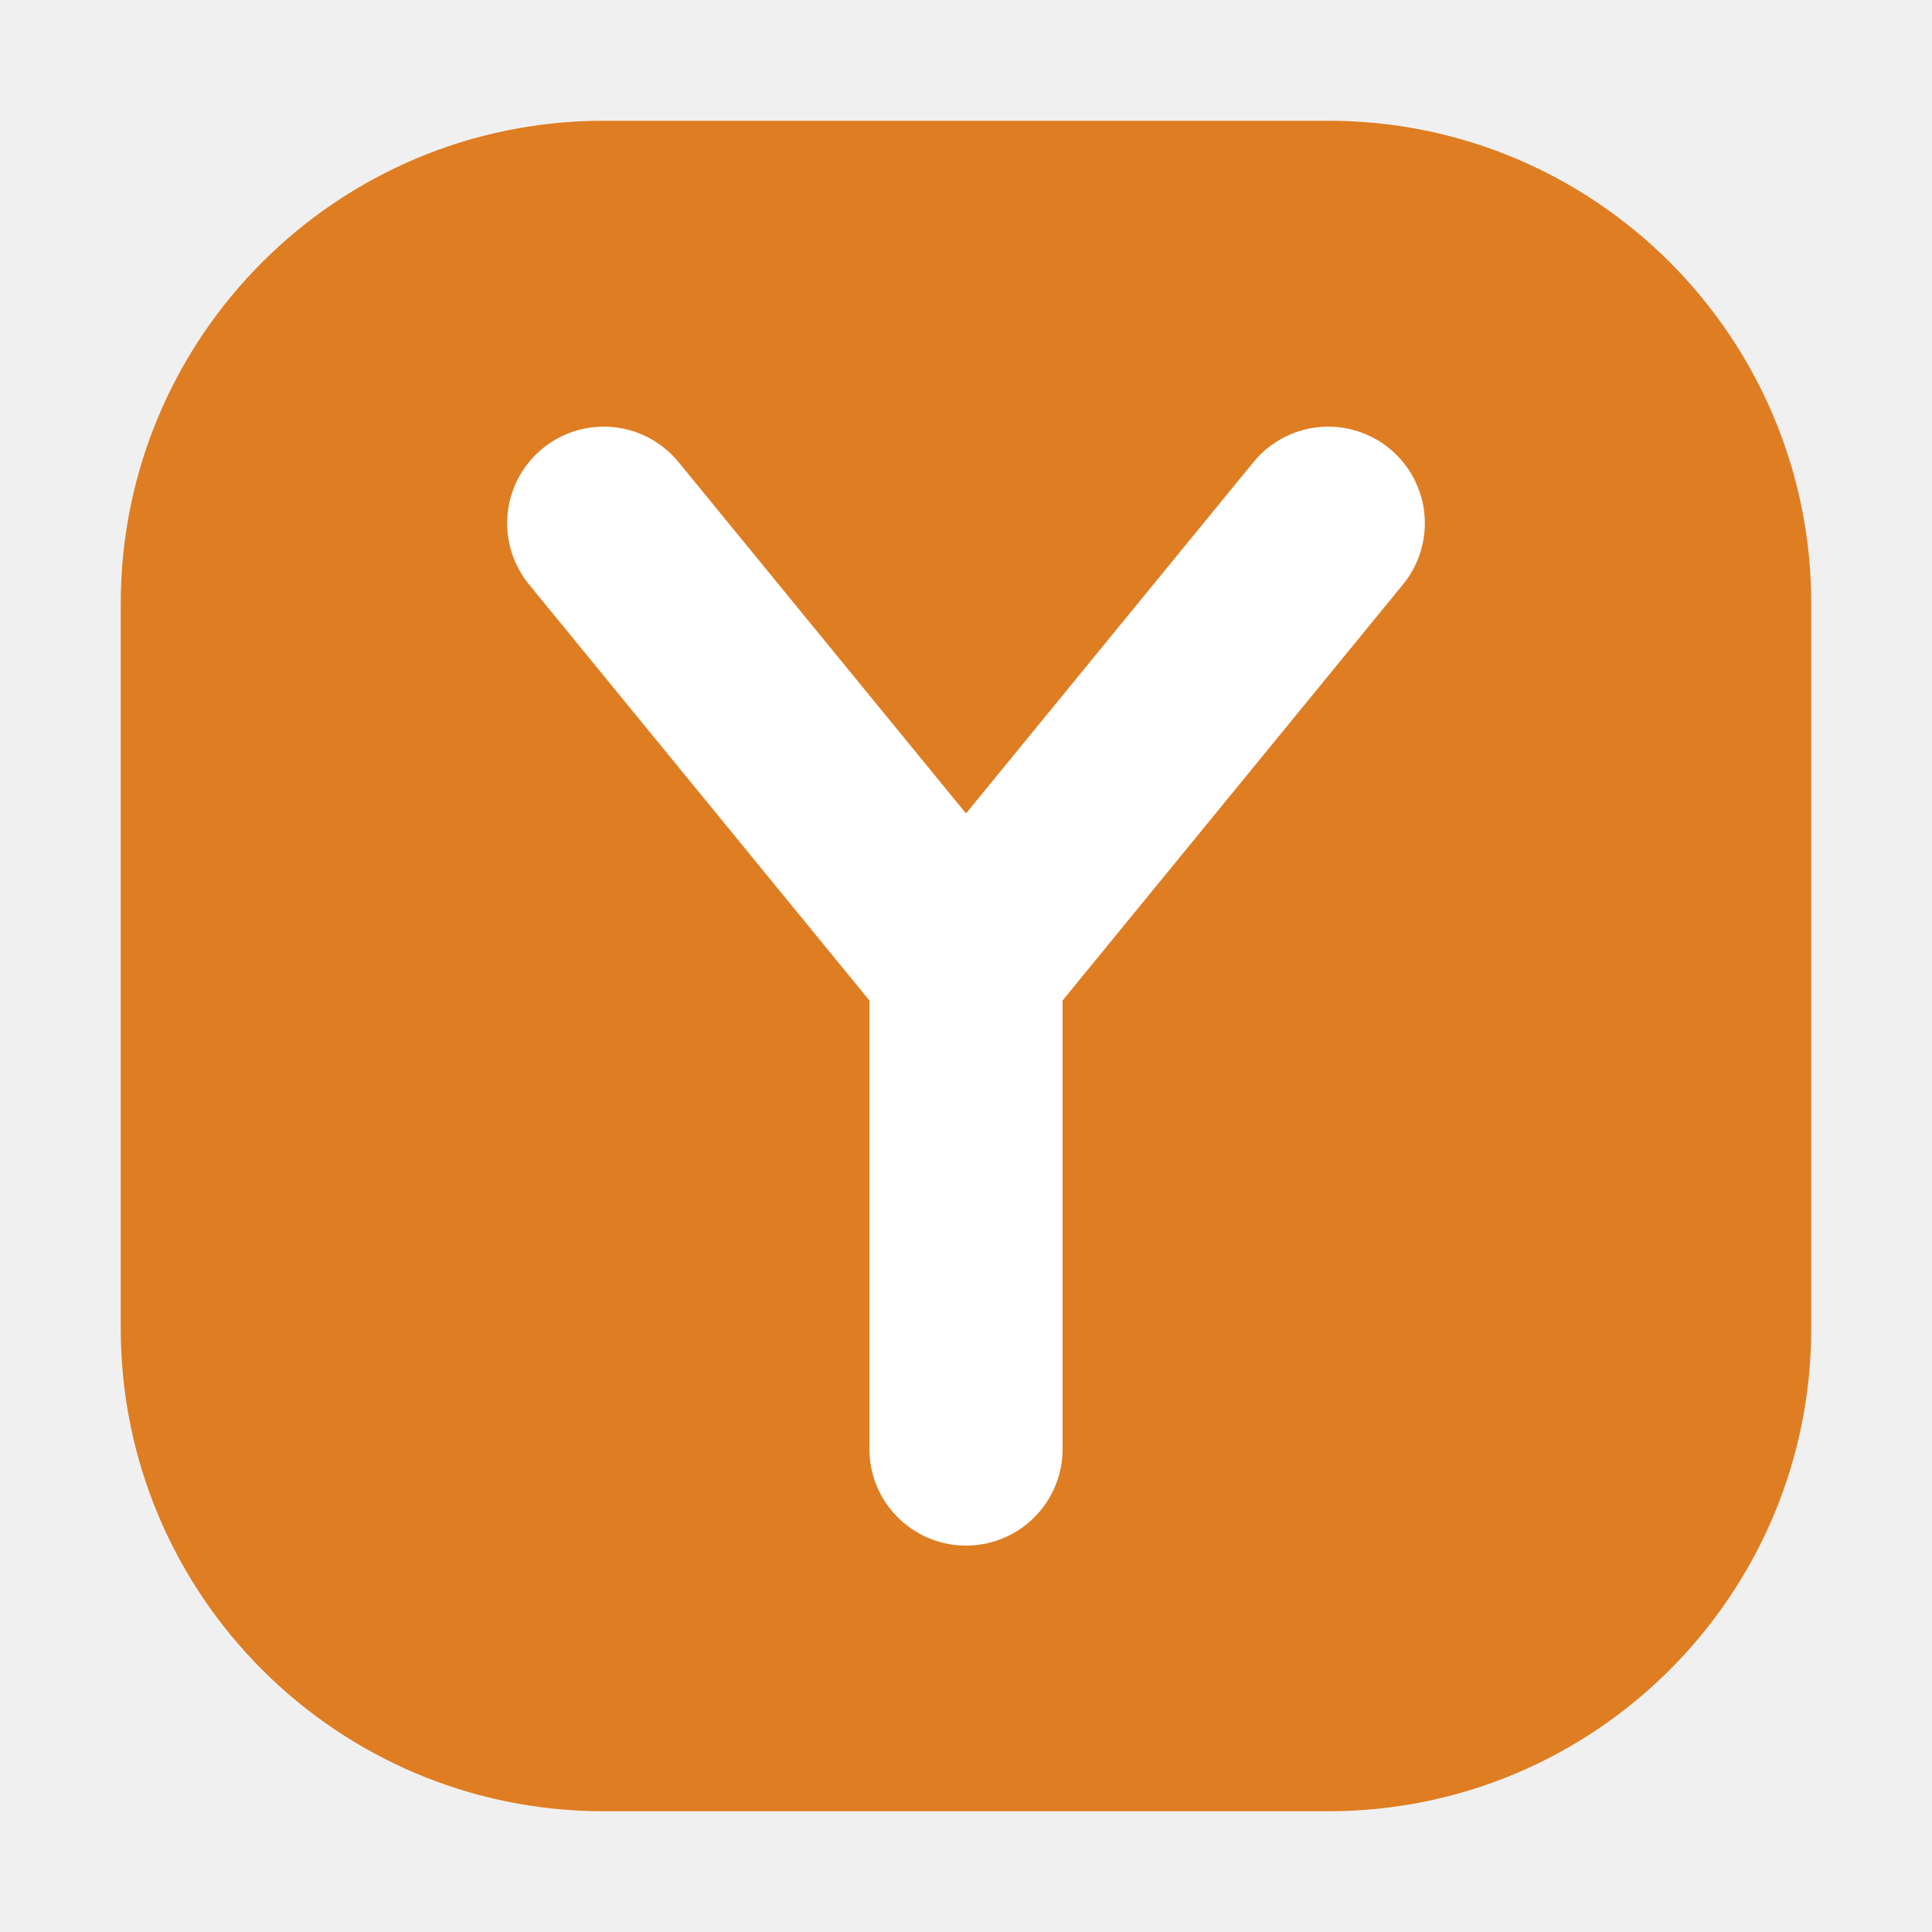
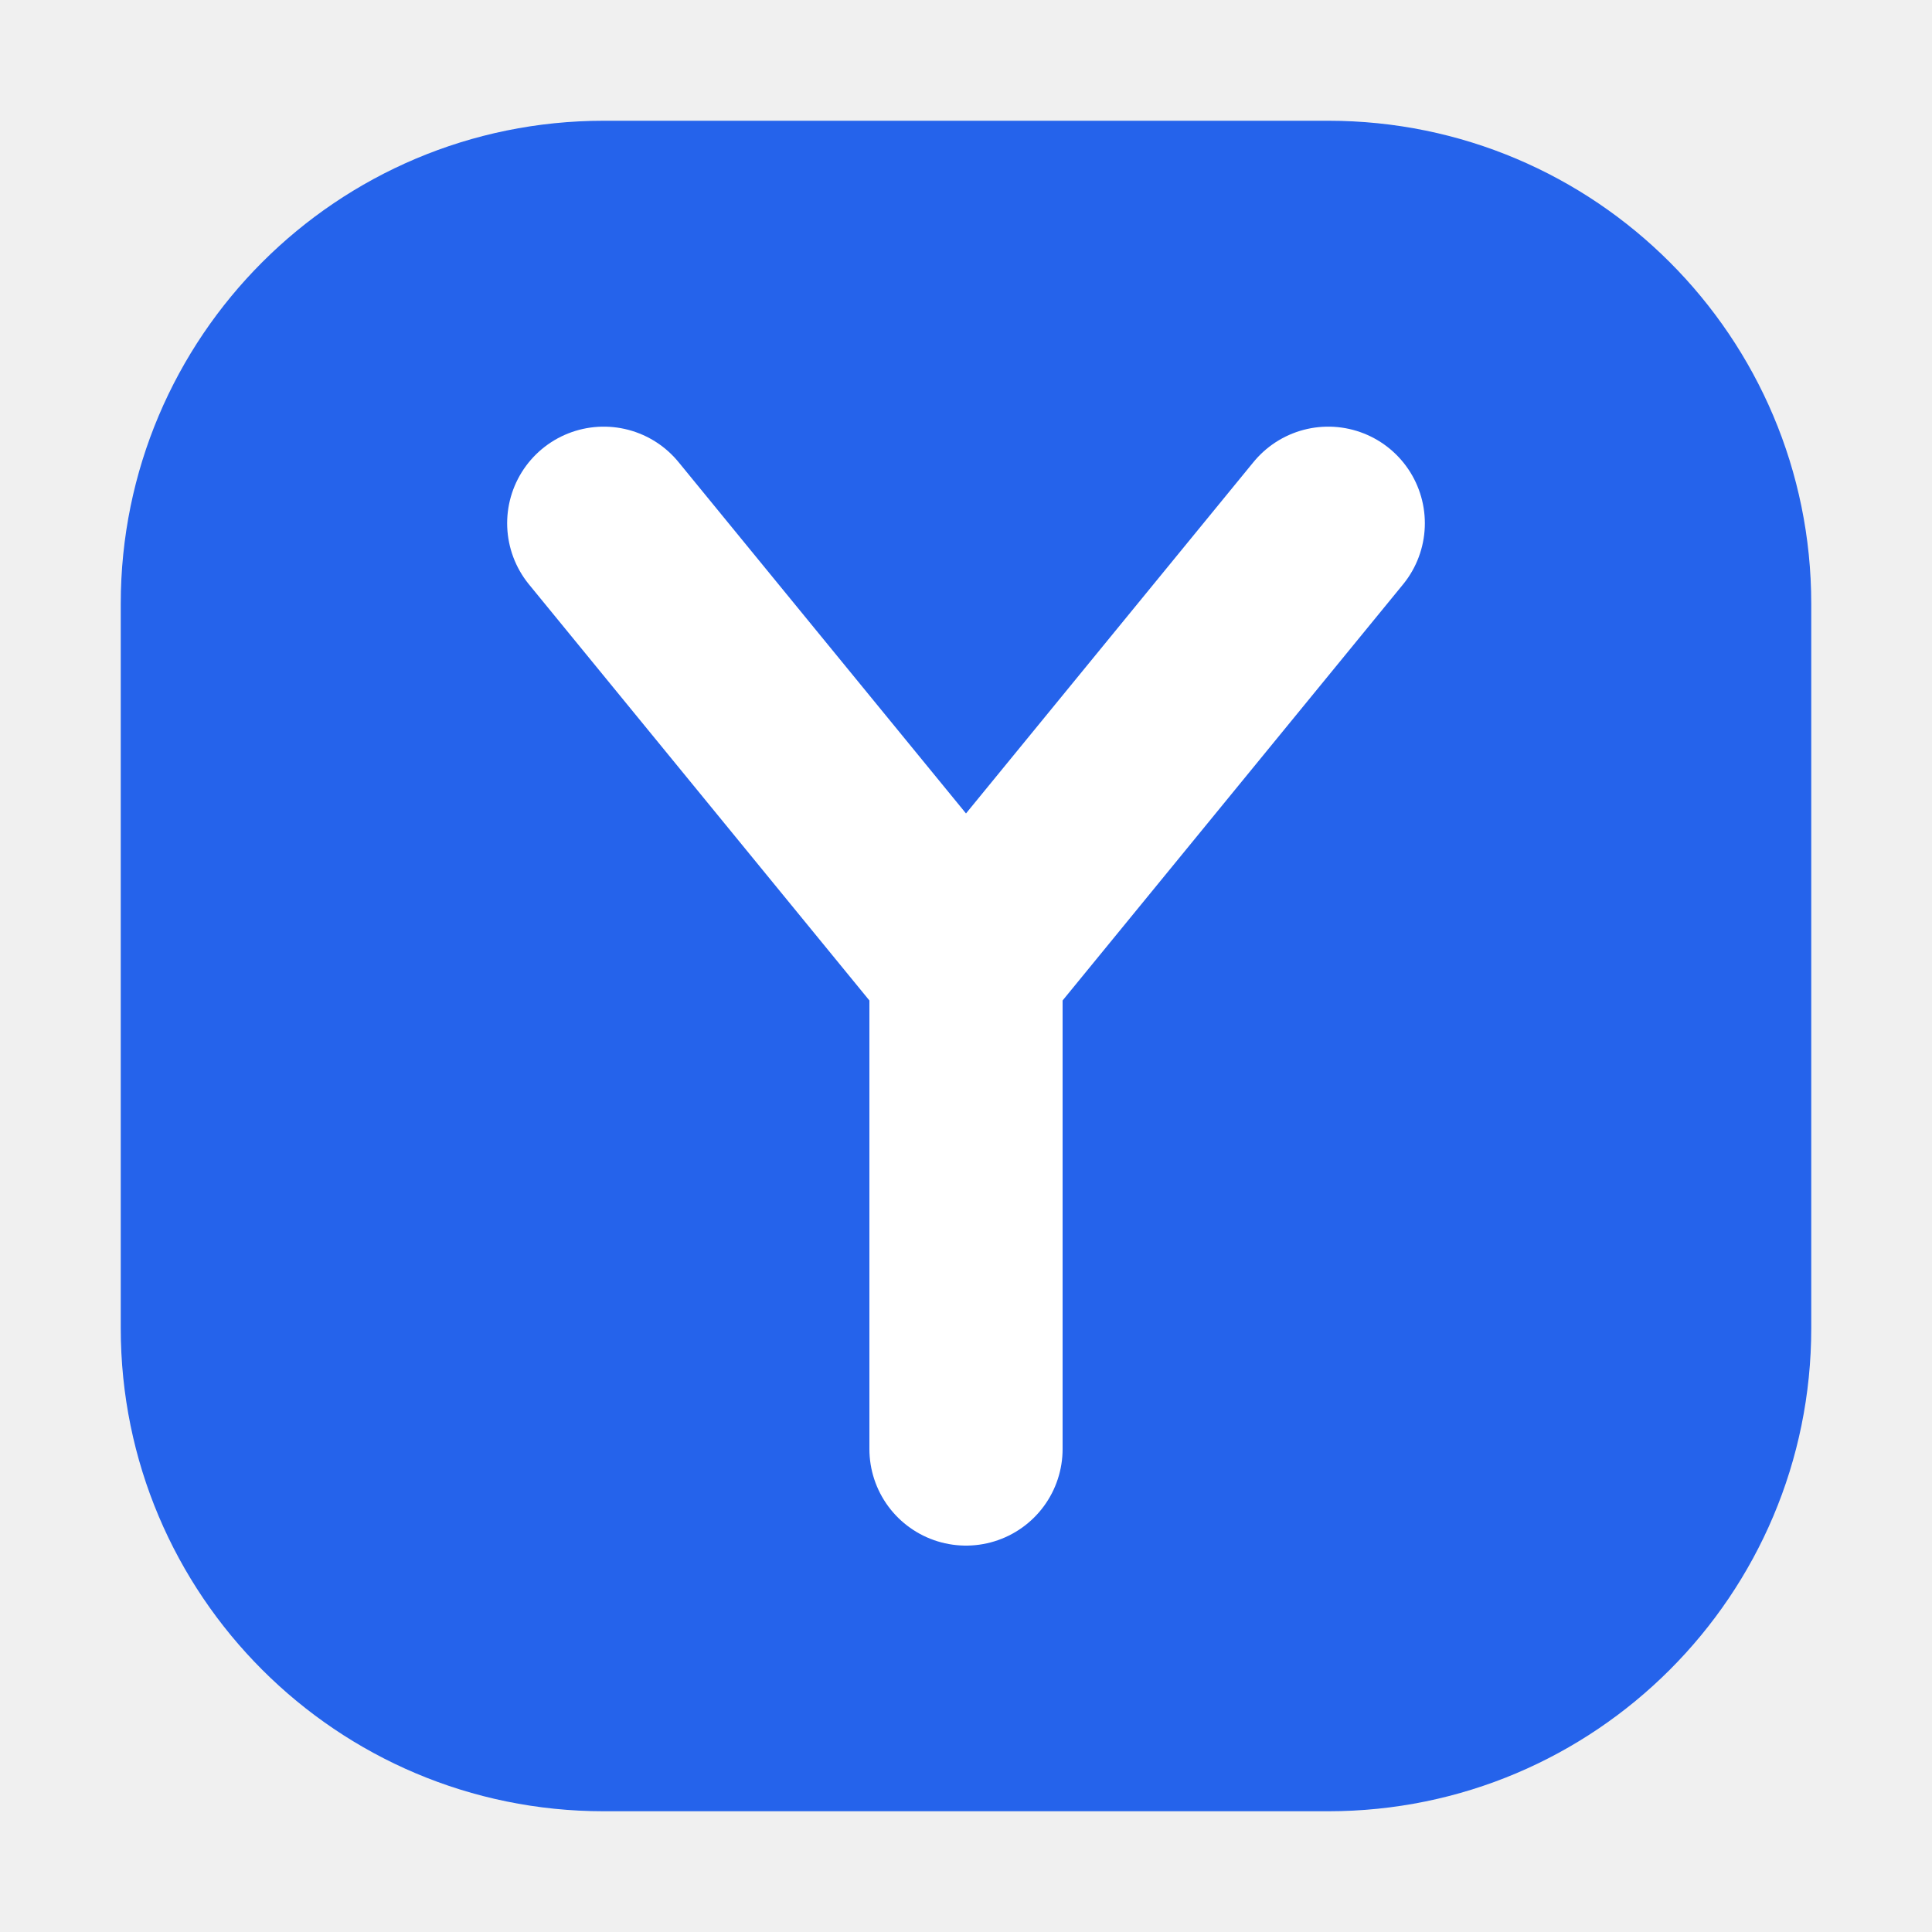
<svg xmlns="http://www.w3.org/2000/svg" viewBox="0 0 24 24">
-   <rect x="1.5" y="1.5" width="21" height="21" rx="6" fill="#df7d22" />
+   <rect x="1.5" y="1.5" width="21" height="21" rx="6" fill="#2563eb" />
  <path d="m7.5 6.5 4.5 5.5 4.5-5.5M12 12v6" fill="none" stroke="#ffffff" stroke-width="2.4" stroke-linecap="round" stroke-linejoin="round" />
</svg>
